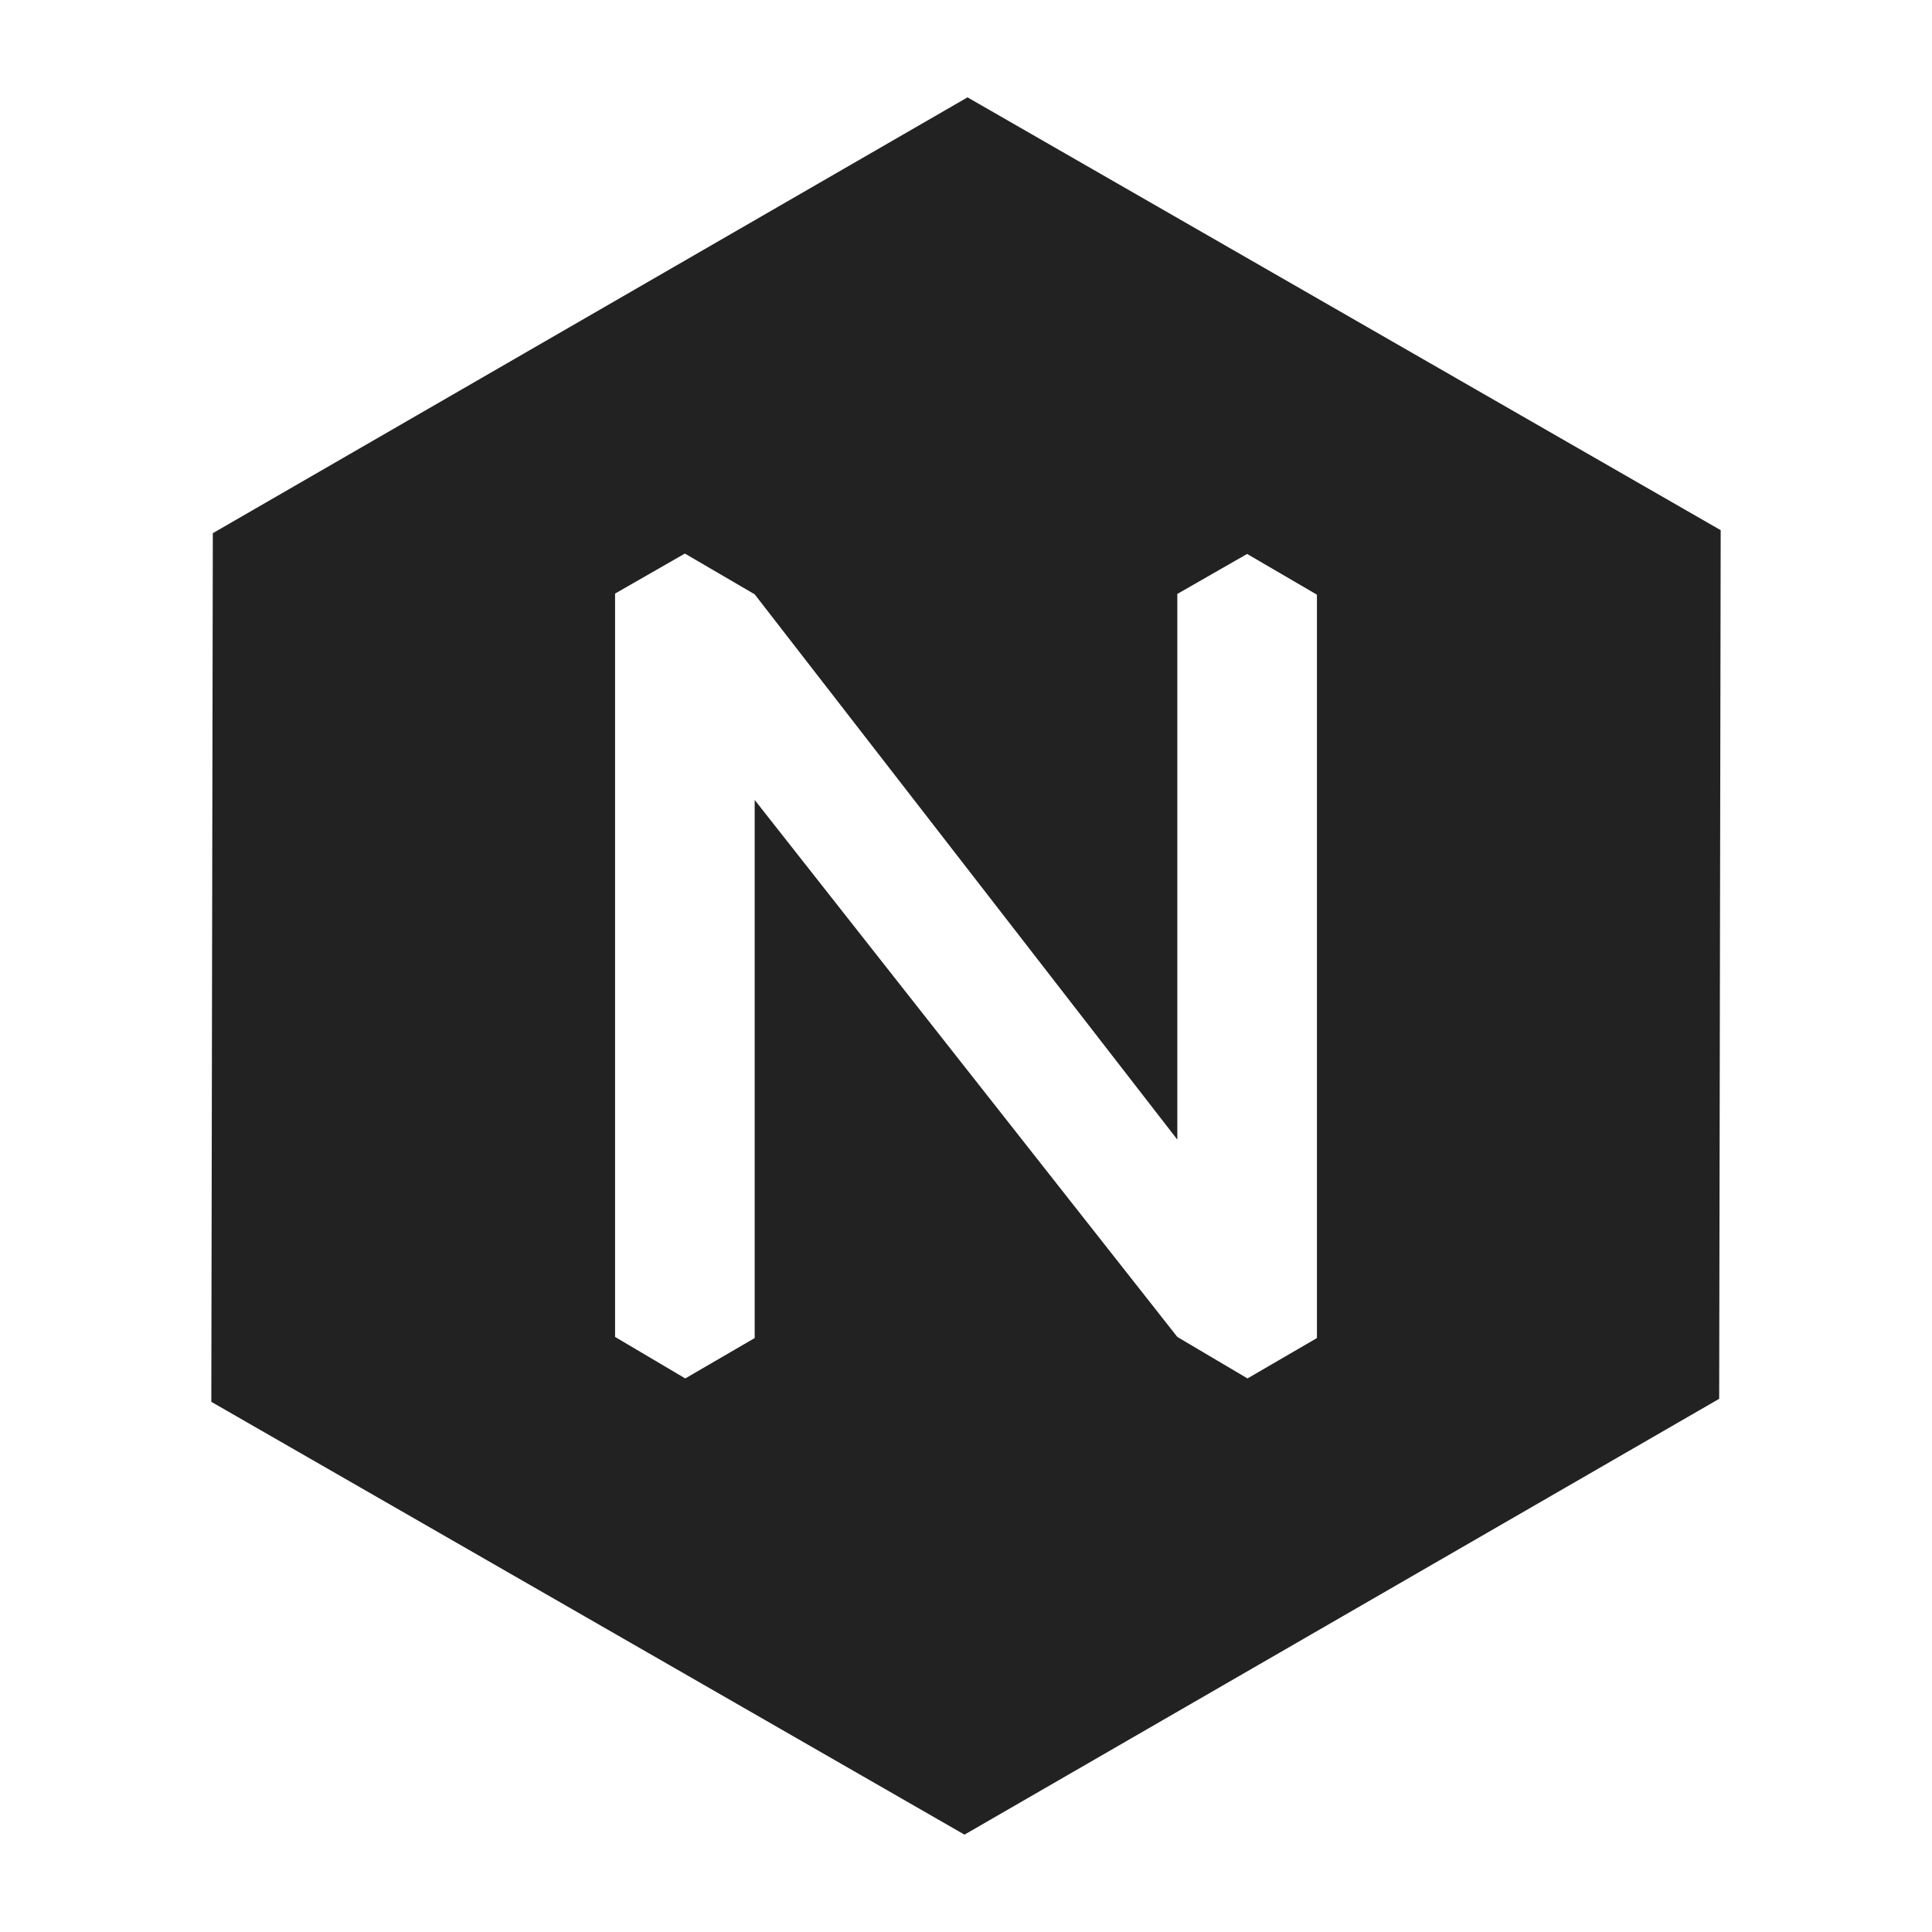
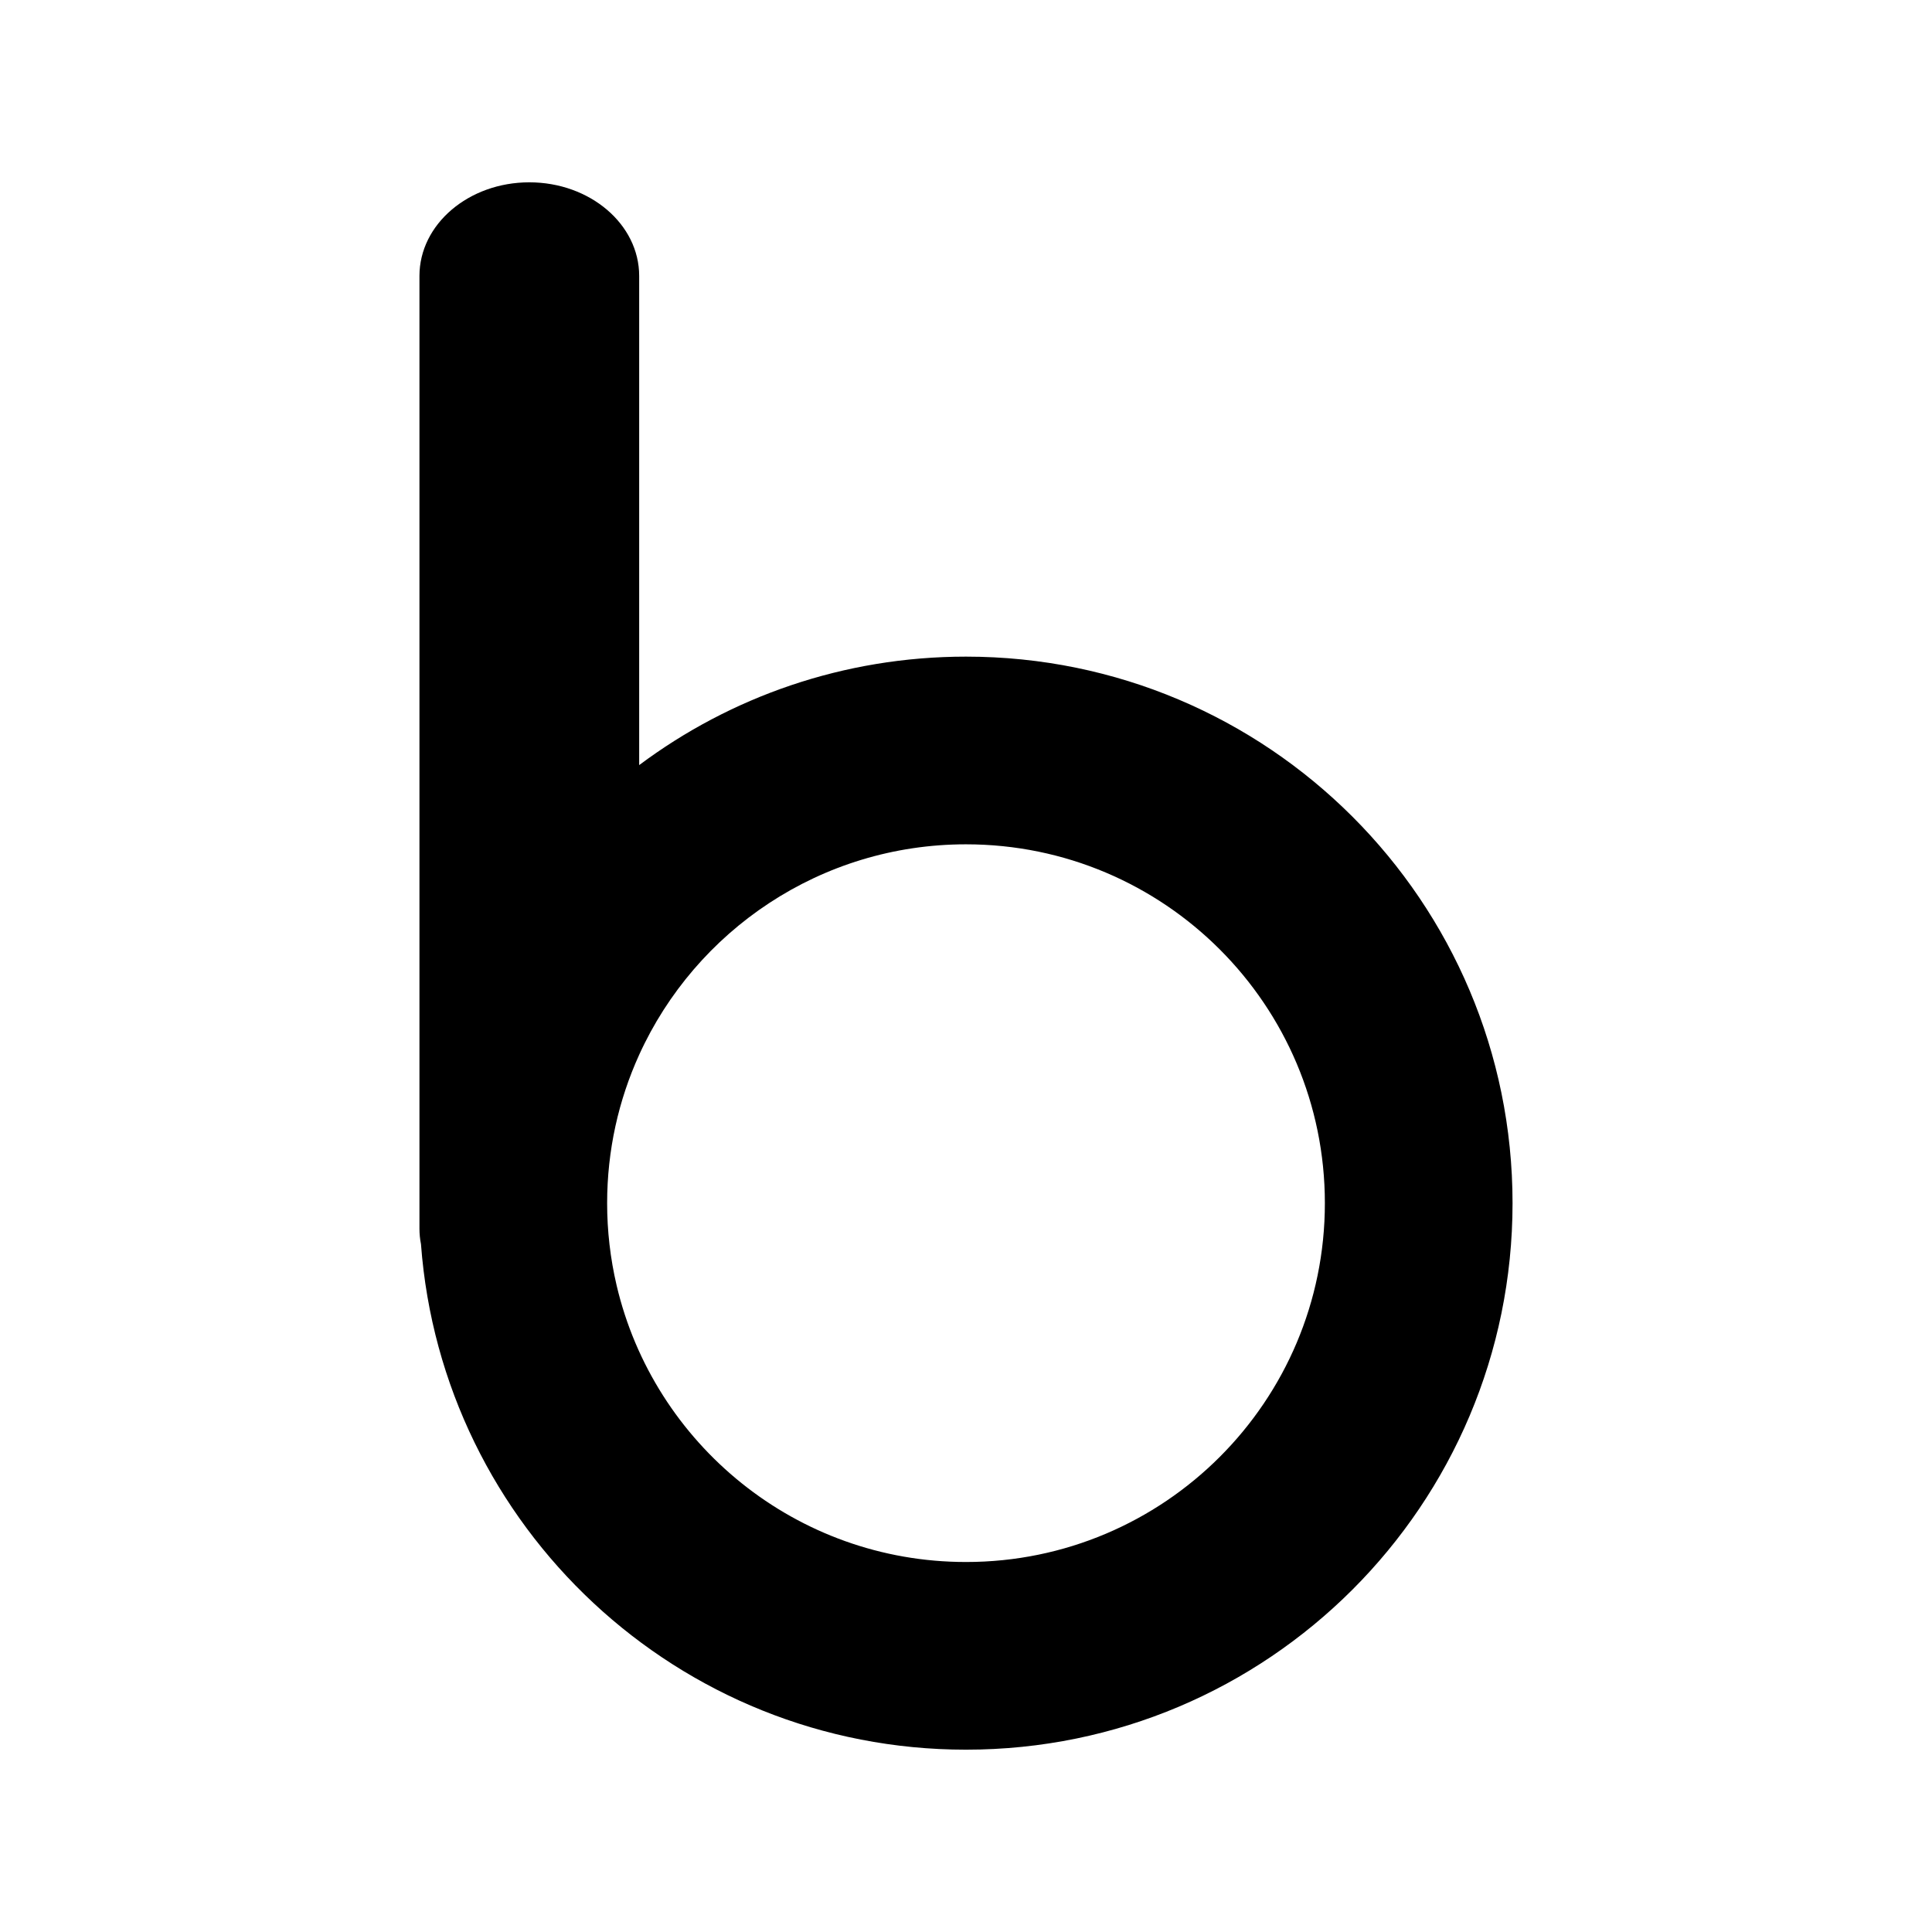
- <svg xmlns="http://www.w3.org/2000/svg" xml:space="preserve" enable-background="new 0 0 512 512" viewBox="0 0 512 512" height="512px" width="512px" y="0px" x="0px" id="NexT" version="1.1">
-   <defs id="defs3388" />
-   <path style="fill:#222222;fill-opacity:1" id="path3384" d="M 256.4,25.8 56.4,141.3 56,371.5 255.6,486.2 455.6,370.7 456,140.5 Z m 92.6,328.8 -18.4,10.7 -18.6,-11 0,0 -112,-142.3 0,142.6 -18.4,10.7 -18.6,-11 0,-197 18.5,-10.6 18.5,10.8 0,0 112,144.5 0,-144.6 18.5,-10.6 18.5,10.8 z" />
+ <svg xmlns="http://www.w3.org/2000/svg" t="1635224810909" class="icon" viewBox="0 0 1024 1024" version="1.1" p-id="2722" width="32" height="32">
+   <defs>
+     <style type="text/css" />
+   </defs>
+   <path d="M512 348.029c-64.938 0-124.901 21.381-173.222 57.491V146.256c0-27.404-26.079-49.621-58.233-49.621-32.147 0-58.229 22.217-58.229 49.621V651.205c0 2.8 0.287 5.542 0.811 8.215 11.114 149.83 136.243 267.946 288.872 267.946 160.02 0 289.681-129.692 289.681-289.669S672.02 348.029 512 348.029z m0 479.863c-90.01 0-165.452-62.566-185.174-146.586a190.755 190.755 0 0 1-5.032-43.608c0-28.049 6.081-54.678 16.984-78.647 29.932-65.796 96.252-111.544 173.222-111.544 105.071 0 190.208 85.154 190.208 190.194 0 105.036-85.137 190.192-190.208 190.192z" fill="" p-id="2723" />
</svg>
